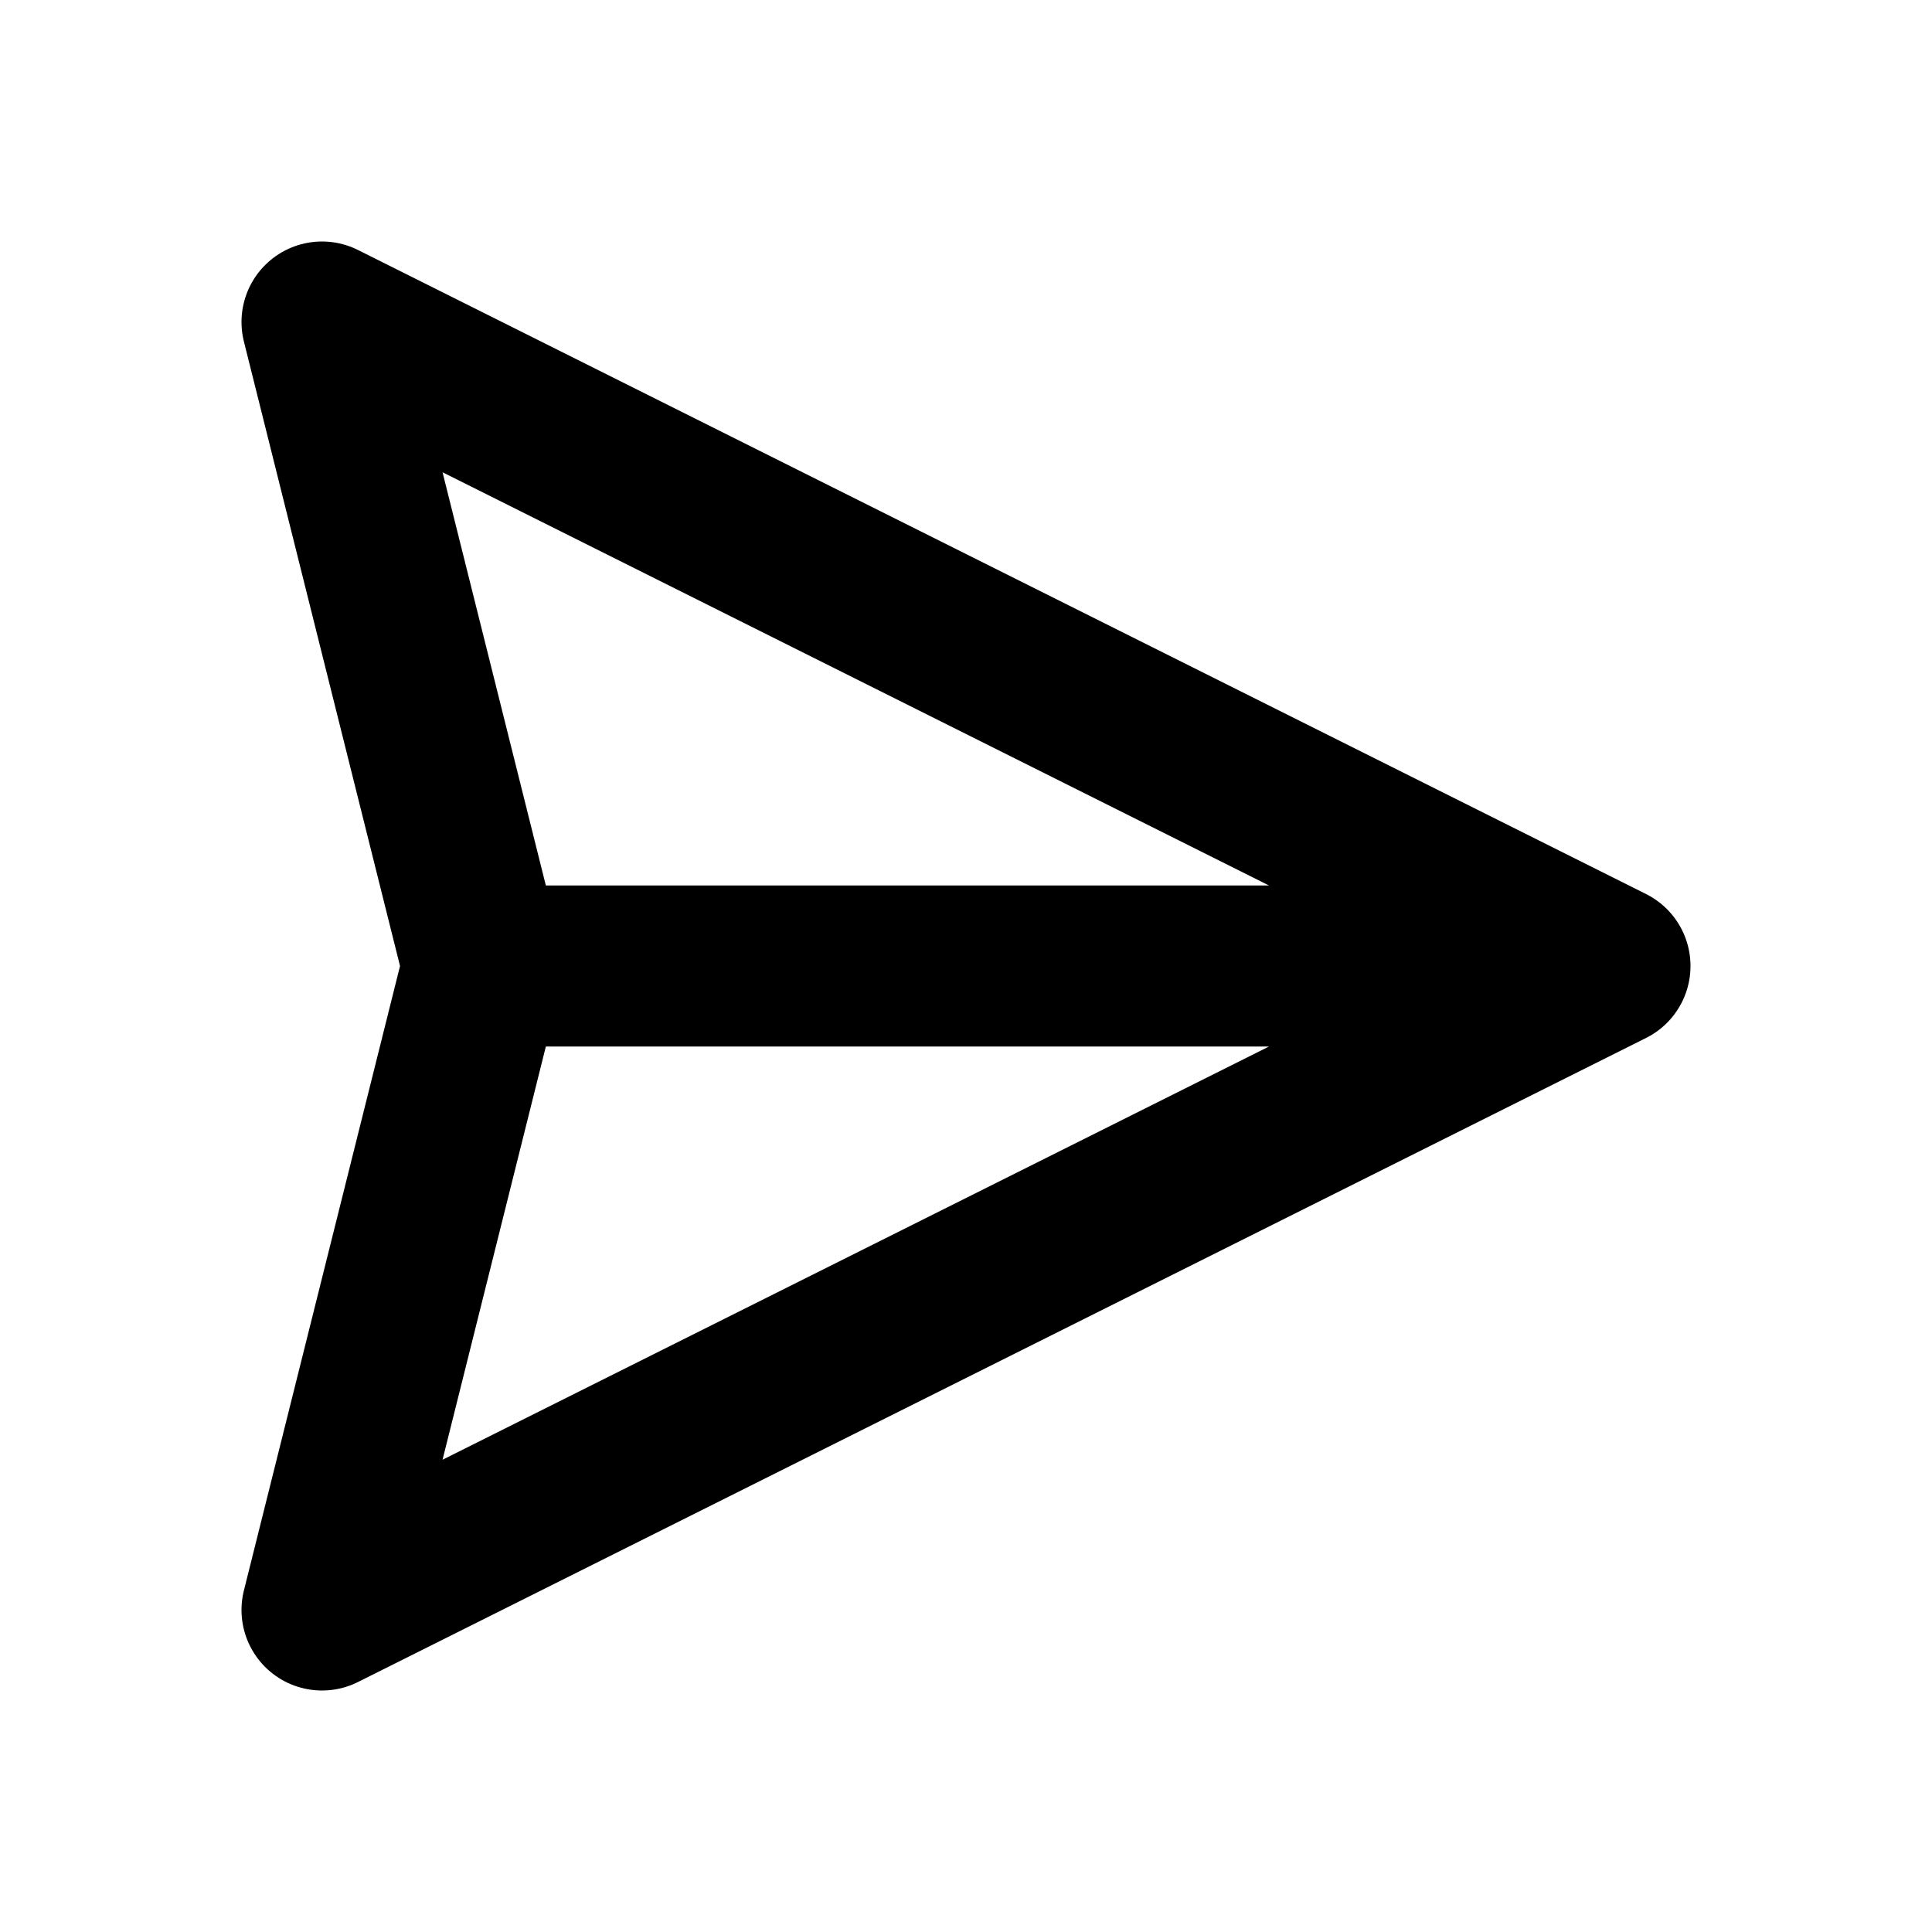
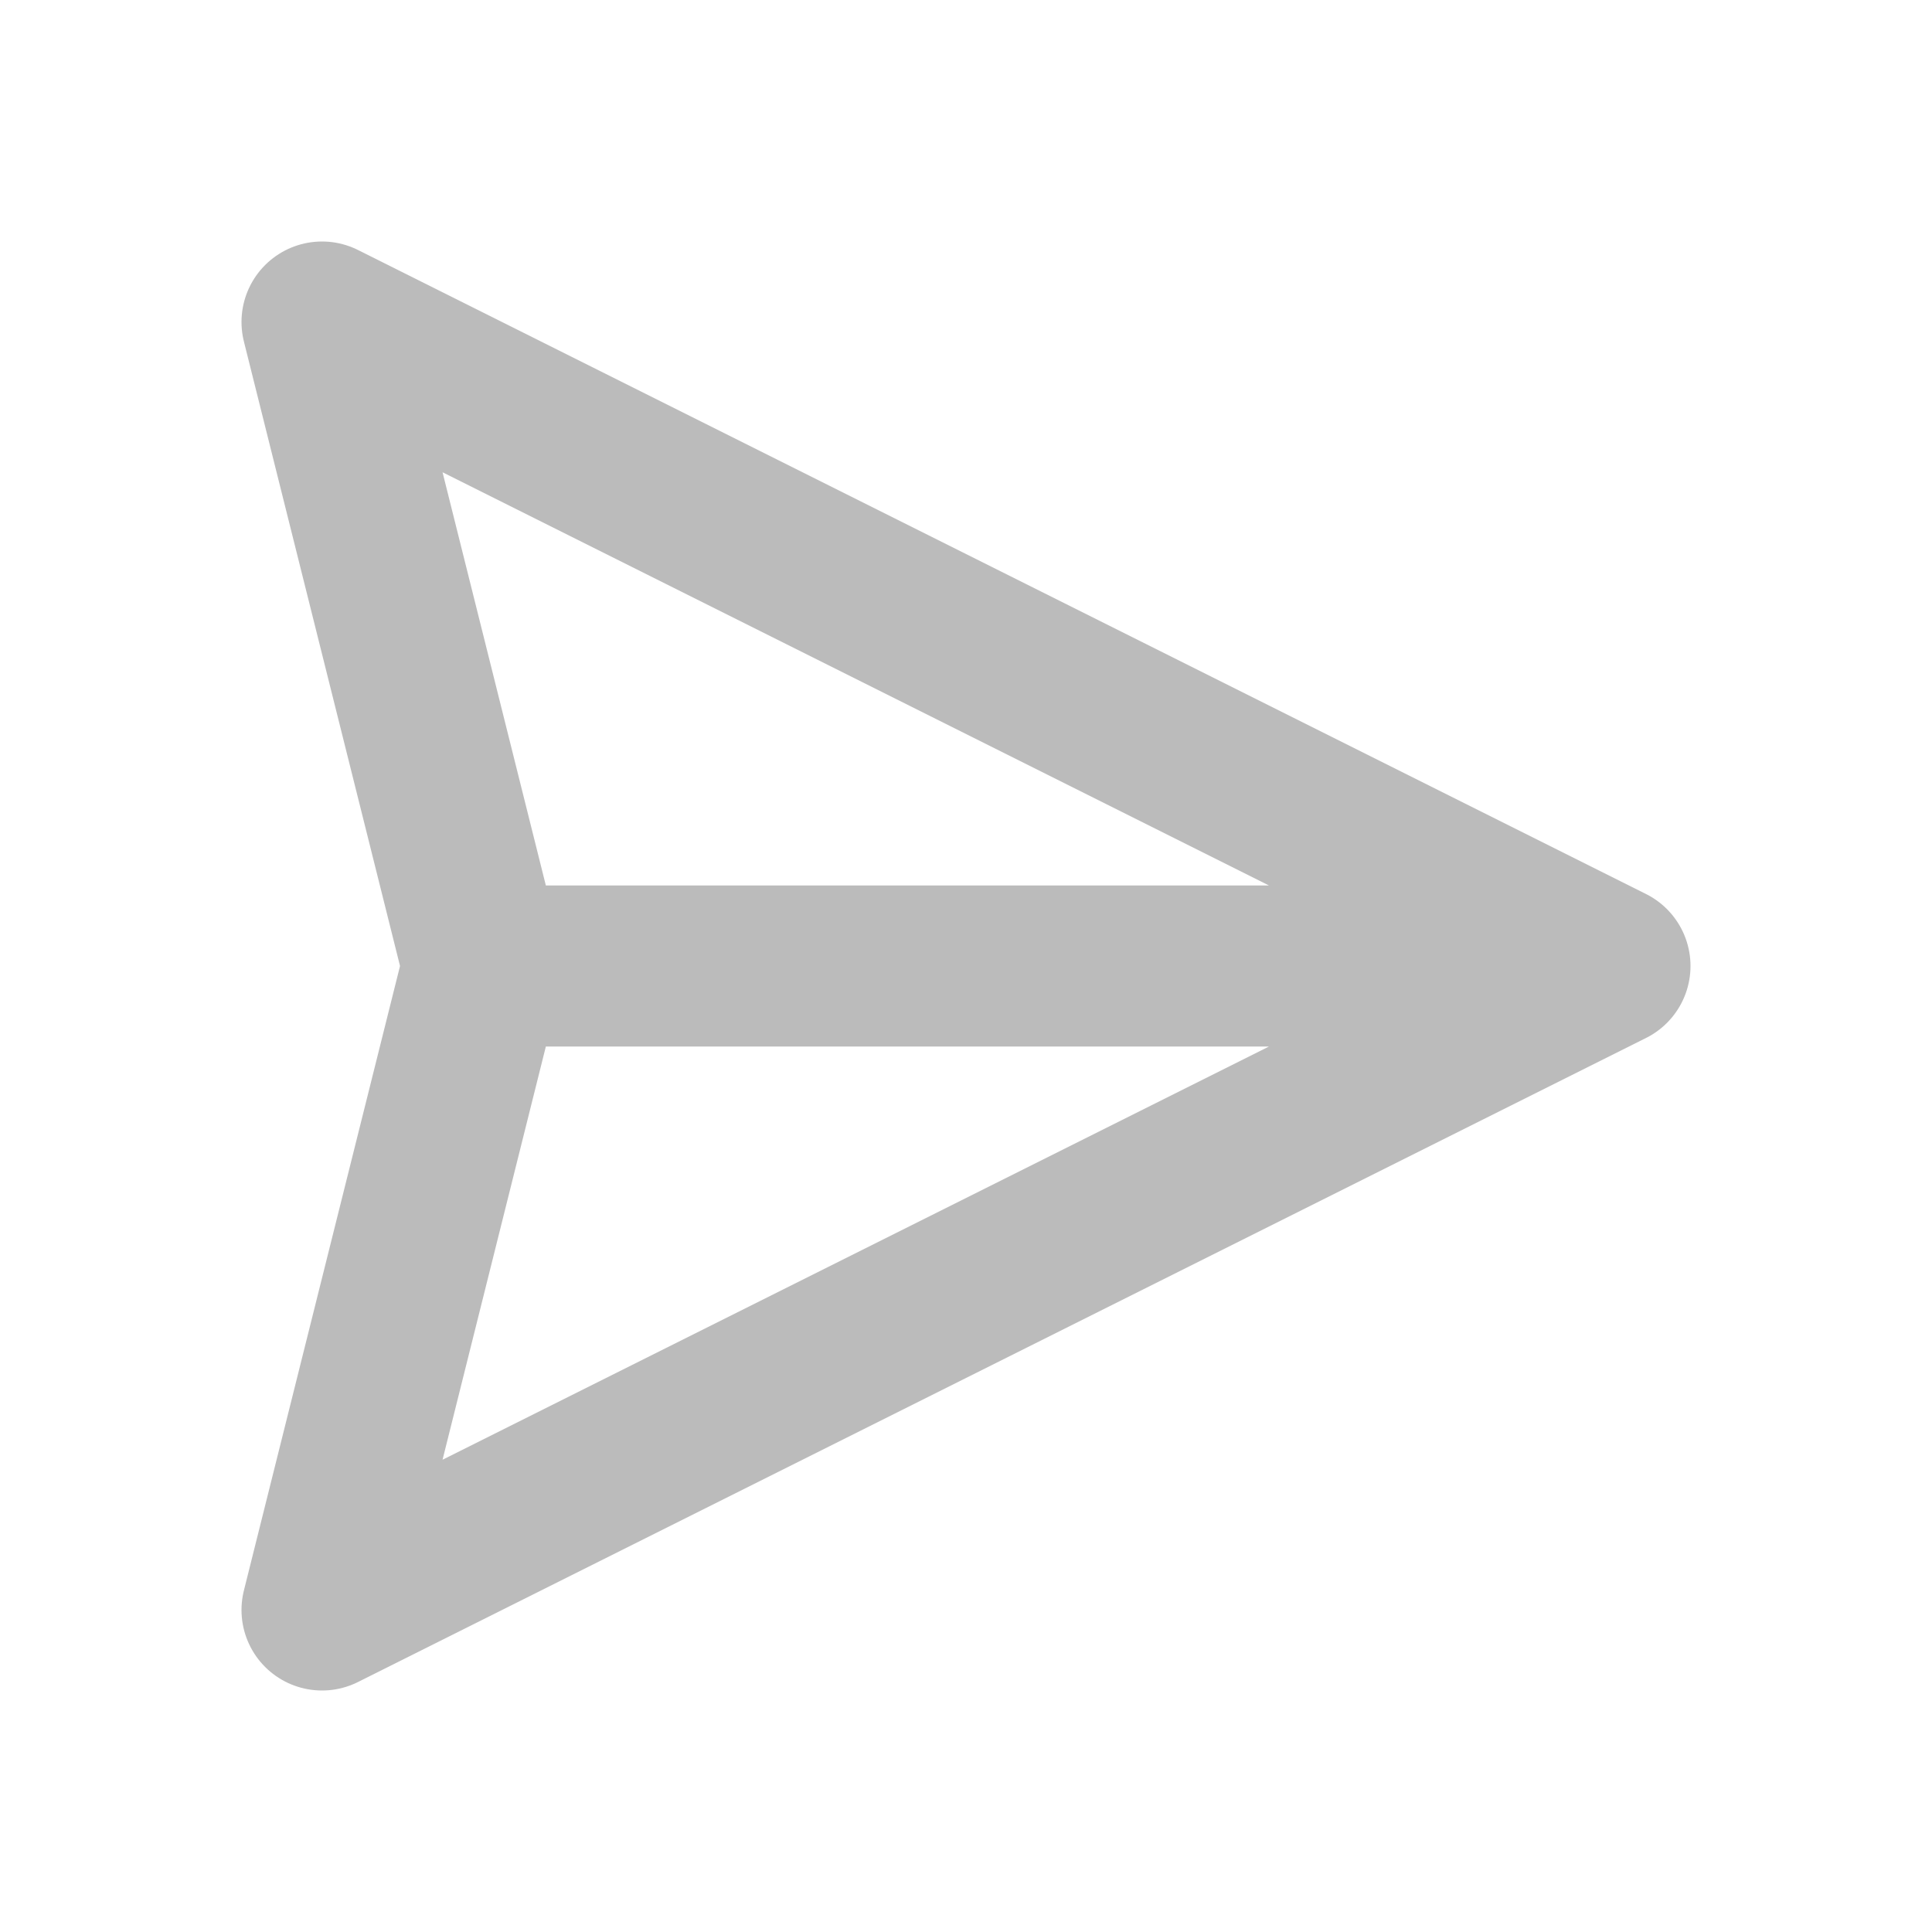
<svg xmlns="http://www.w3.org/2000/svg" width="800px" height="800px" viewBox="0 0 24 24" fill="none">
-   <path d="M20 12L4 4L6 12M20 12L4 20L6 12M20 12H6" stroke="#000000" stroke-width="2" stroke-linecap="round" stroke-linejoin="round" />
+   <path d="M20 12L4 4L6 12M20 12L4 20L6 12M20 12H6" stroke="#bbbbbb" stroke-width="2" stroke-linecap="round" stroke-linejoin="round" />
</svg>
